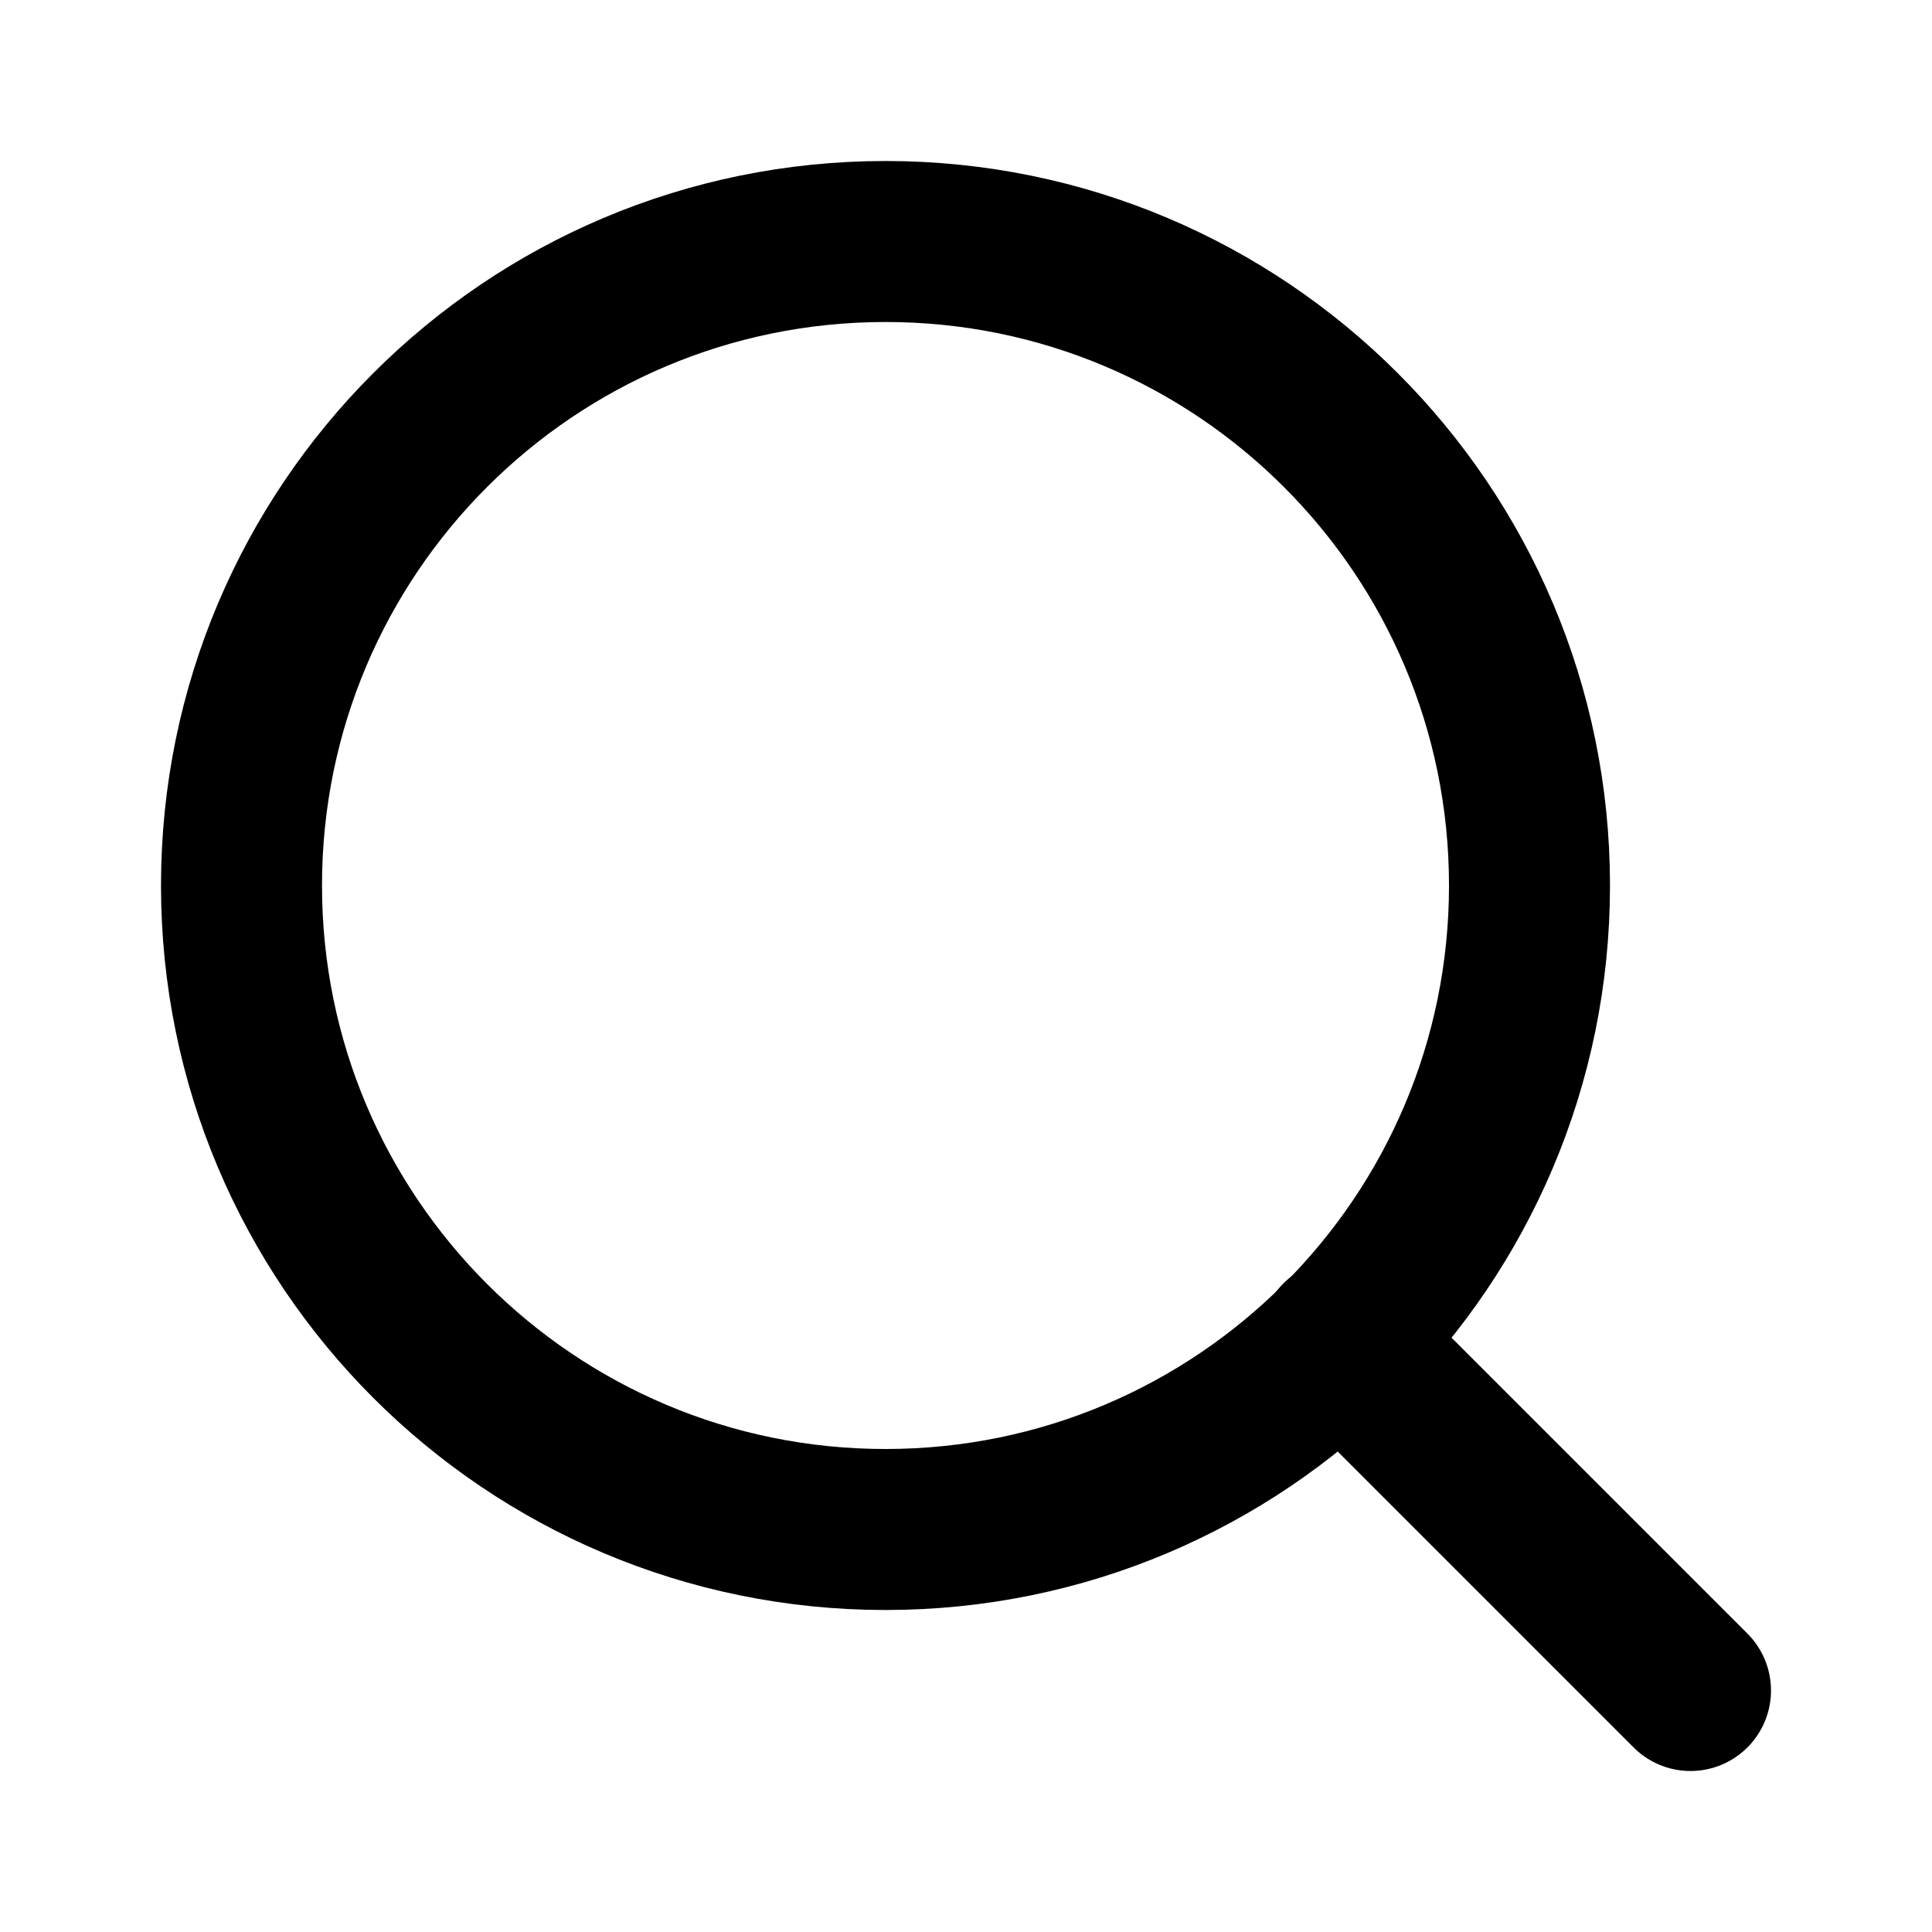
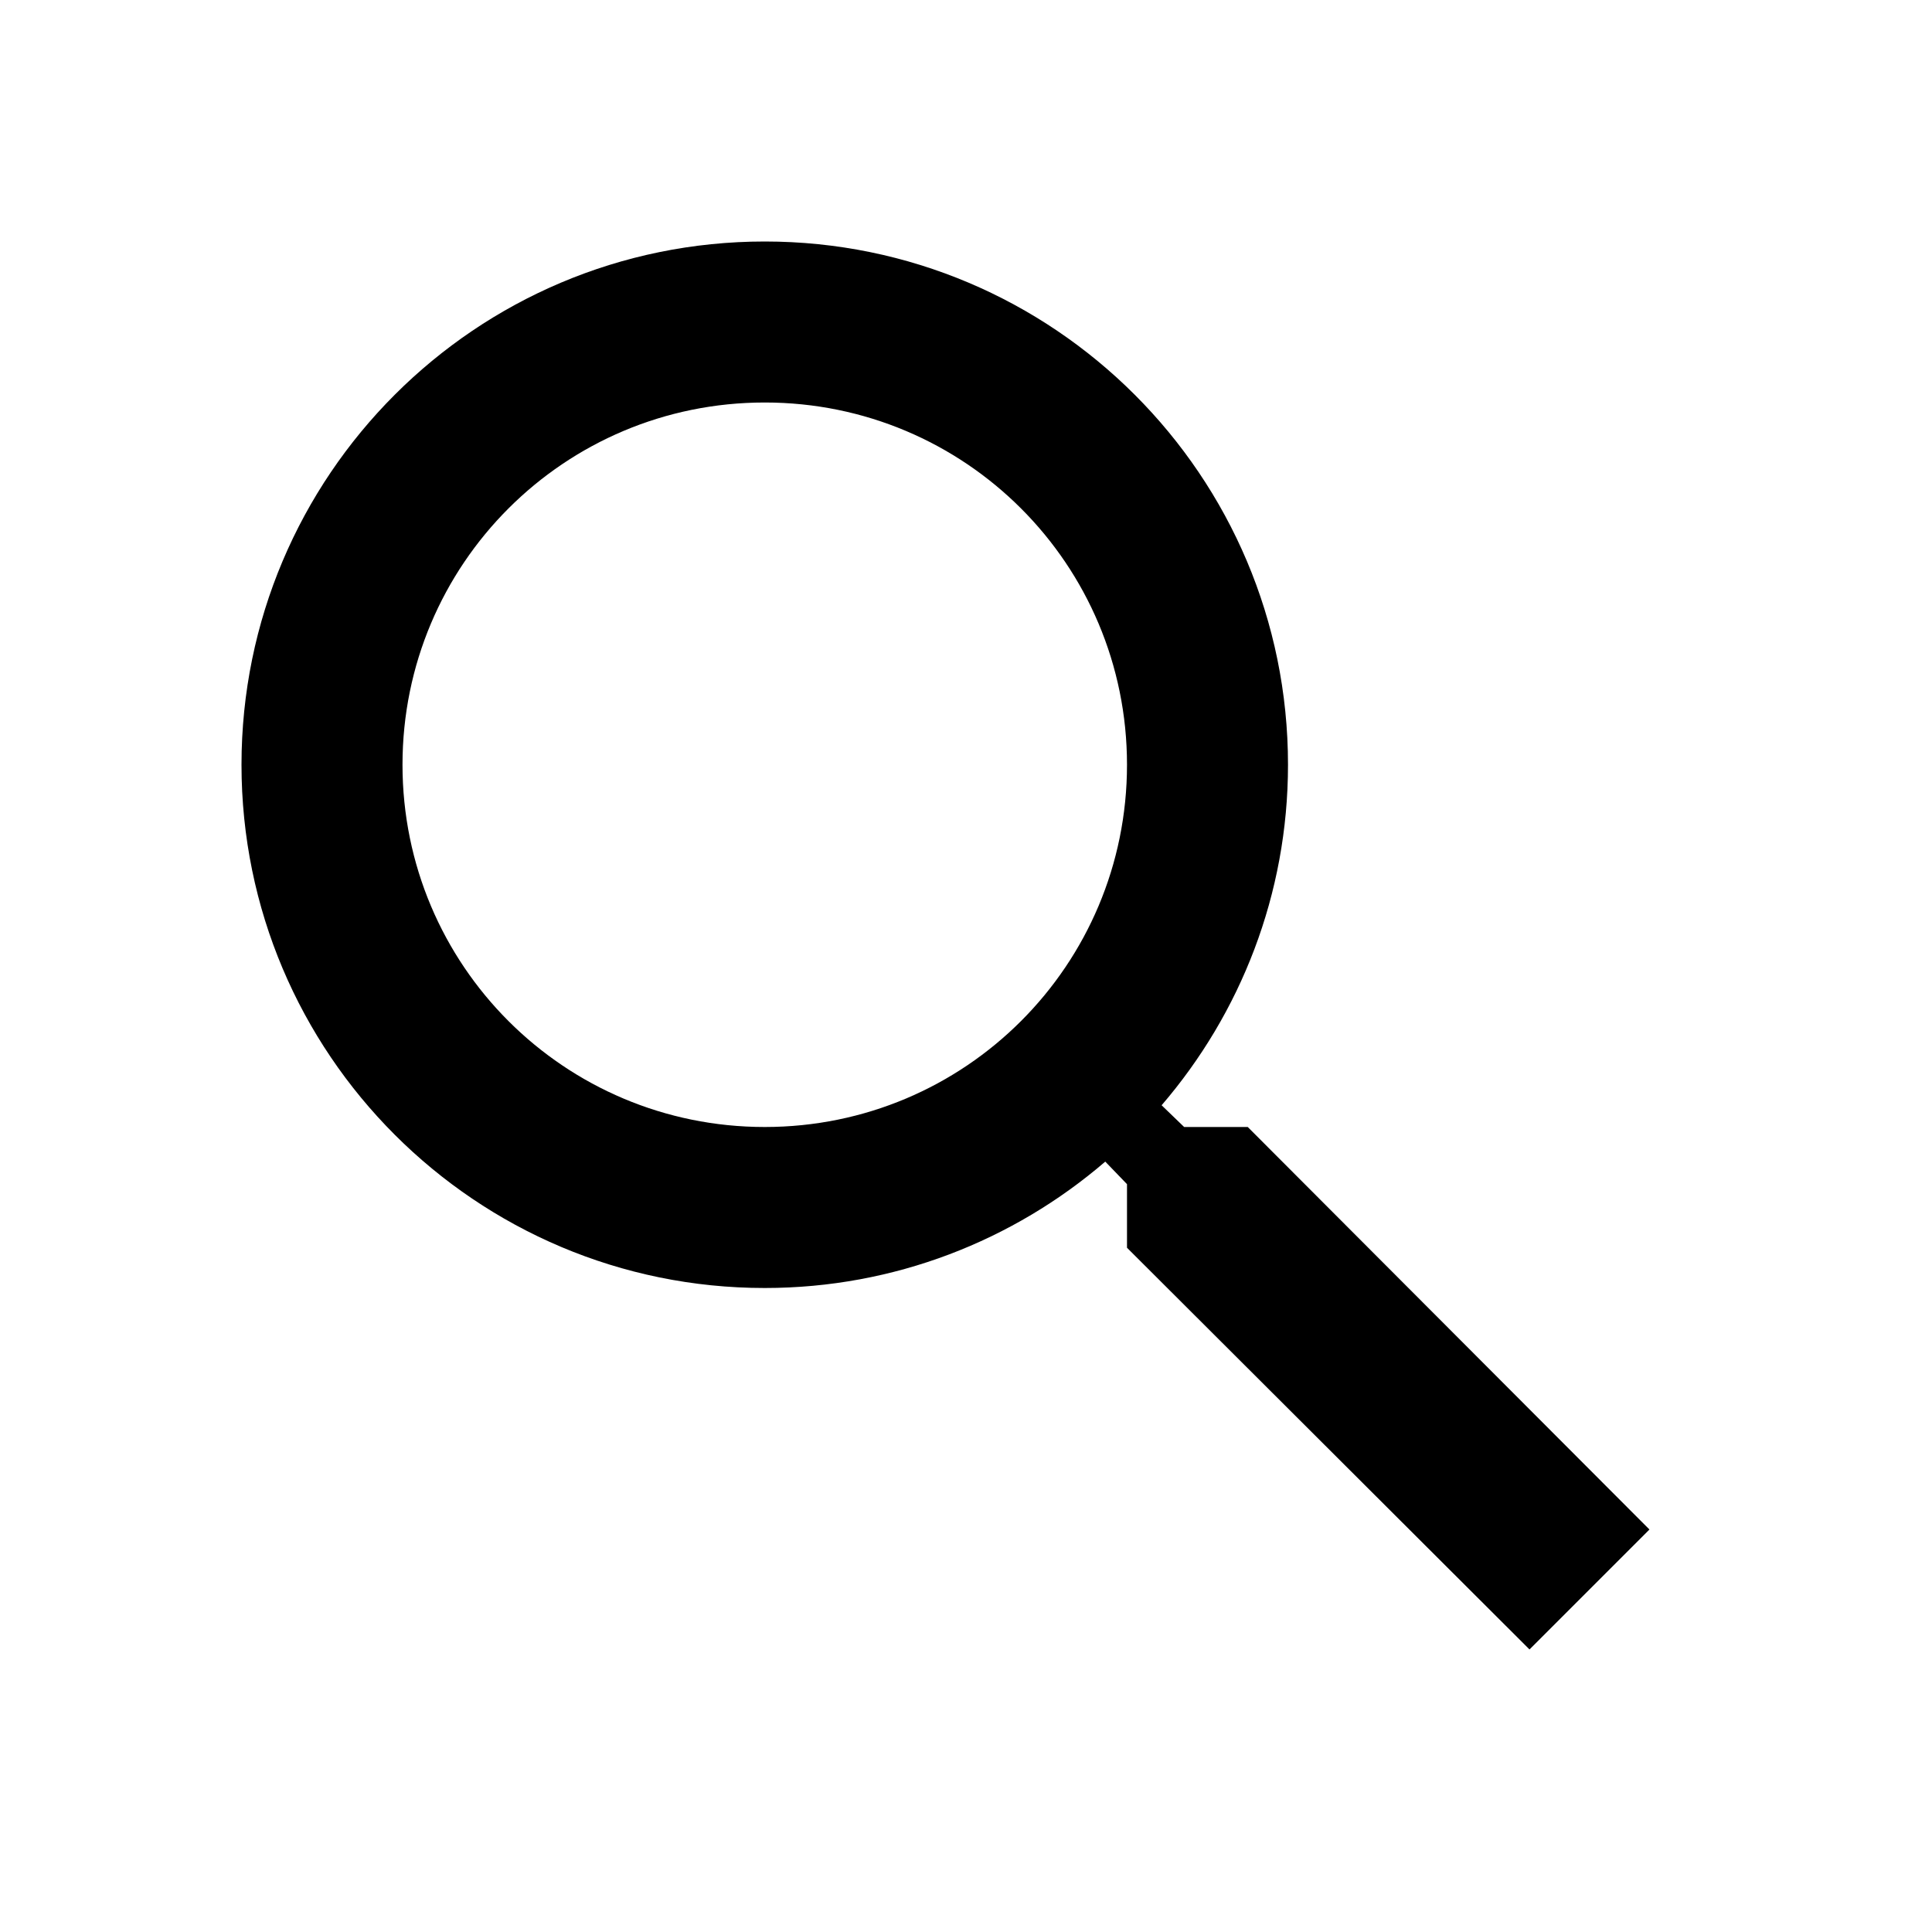
- <svg xmlns="http://www.w3.org/2000/svg" width="24" height="24" viewBox="0 0 24 24" fill="none" stroke="currentColor" stroke-width="2" stroke-linecap="round" stroke-linejoin="round" class="feather feather-search">
-   <circle cx="11" cy="11" r="8" />
-   <line x1="21" y1="21" x2="16.65" y2="16.65" />
+ <svg xmlns="http://www.w3.org/2000/svg" height="24" viewBox="0 0 24 24" width="24">
+   <path d="M0 0h24v24H0z" fill="none" />
+   <path d="M15.5 14h-.79l-.28-.27C15.41 12.59 16 11.11 16 9.5 16 5.91 13.09 3 9.5 3S3 5.91 3 9.5 5.91 16 9.5 16c1.61 0 3.09-.59 4.23-1.57l.27.28v.79l5 4.99L20.49 19l-4.99-5zm-6 0C7.01 14 5 11.99 5 9.5S7.01 5 9.5 5 14 7.01 14 9.5 11.99 14 9.5 14z" />
</svg>
